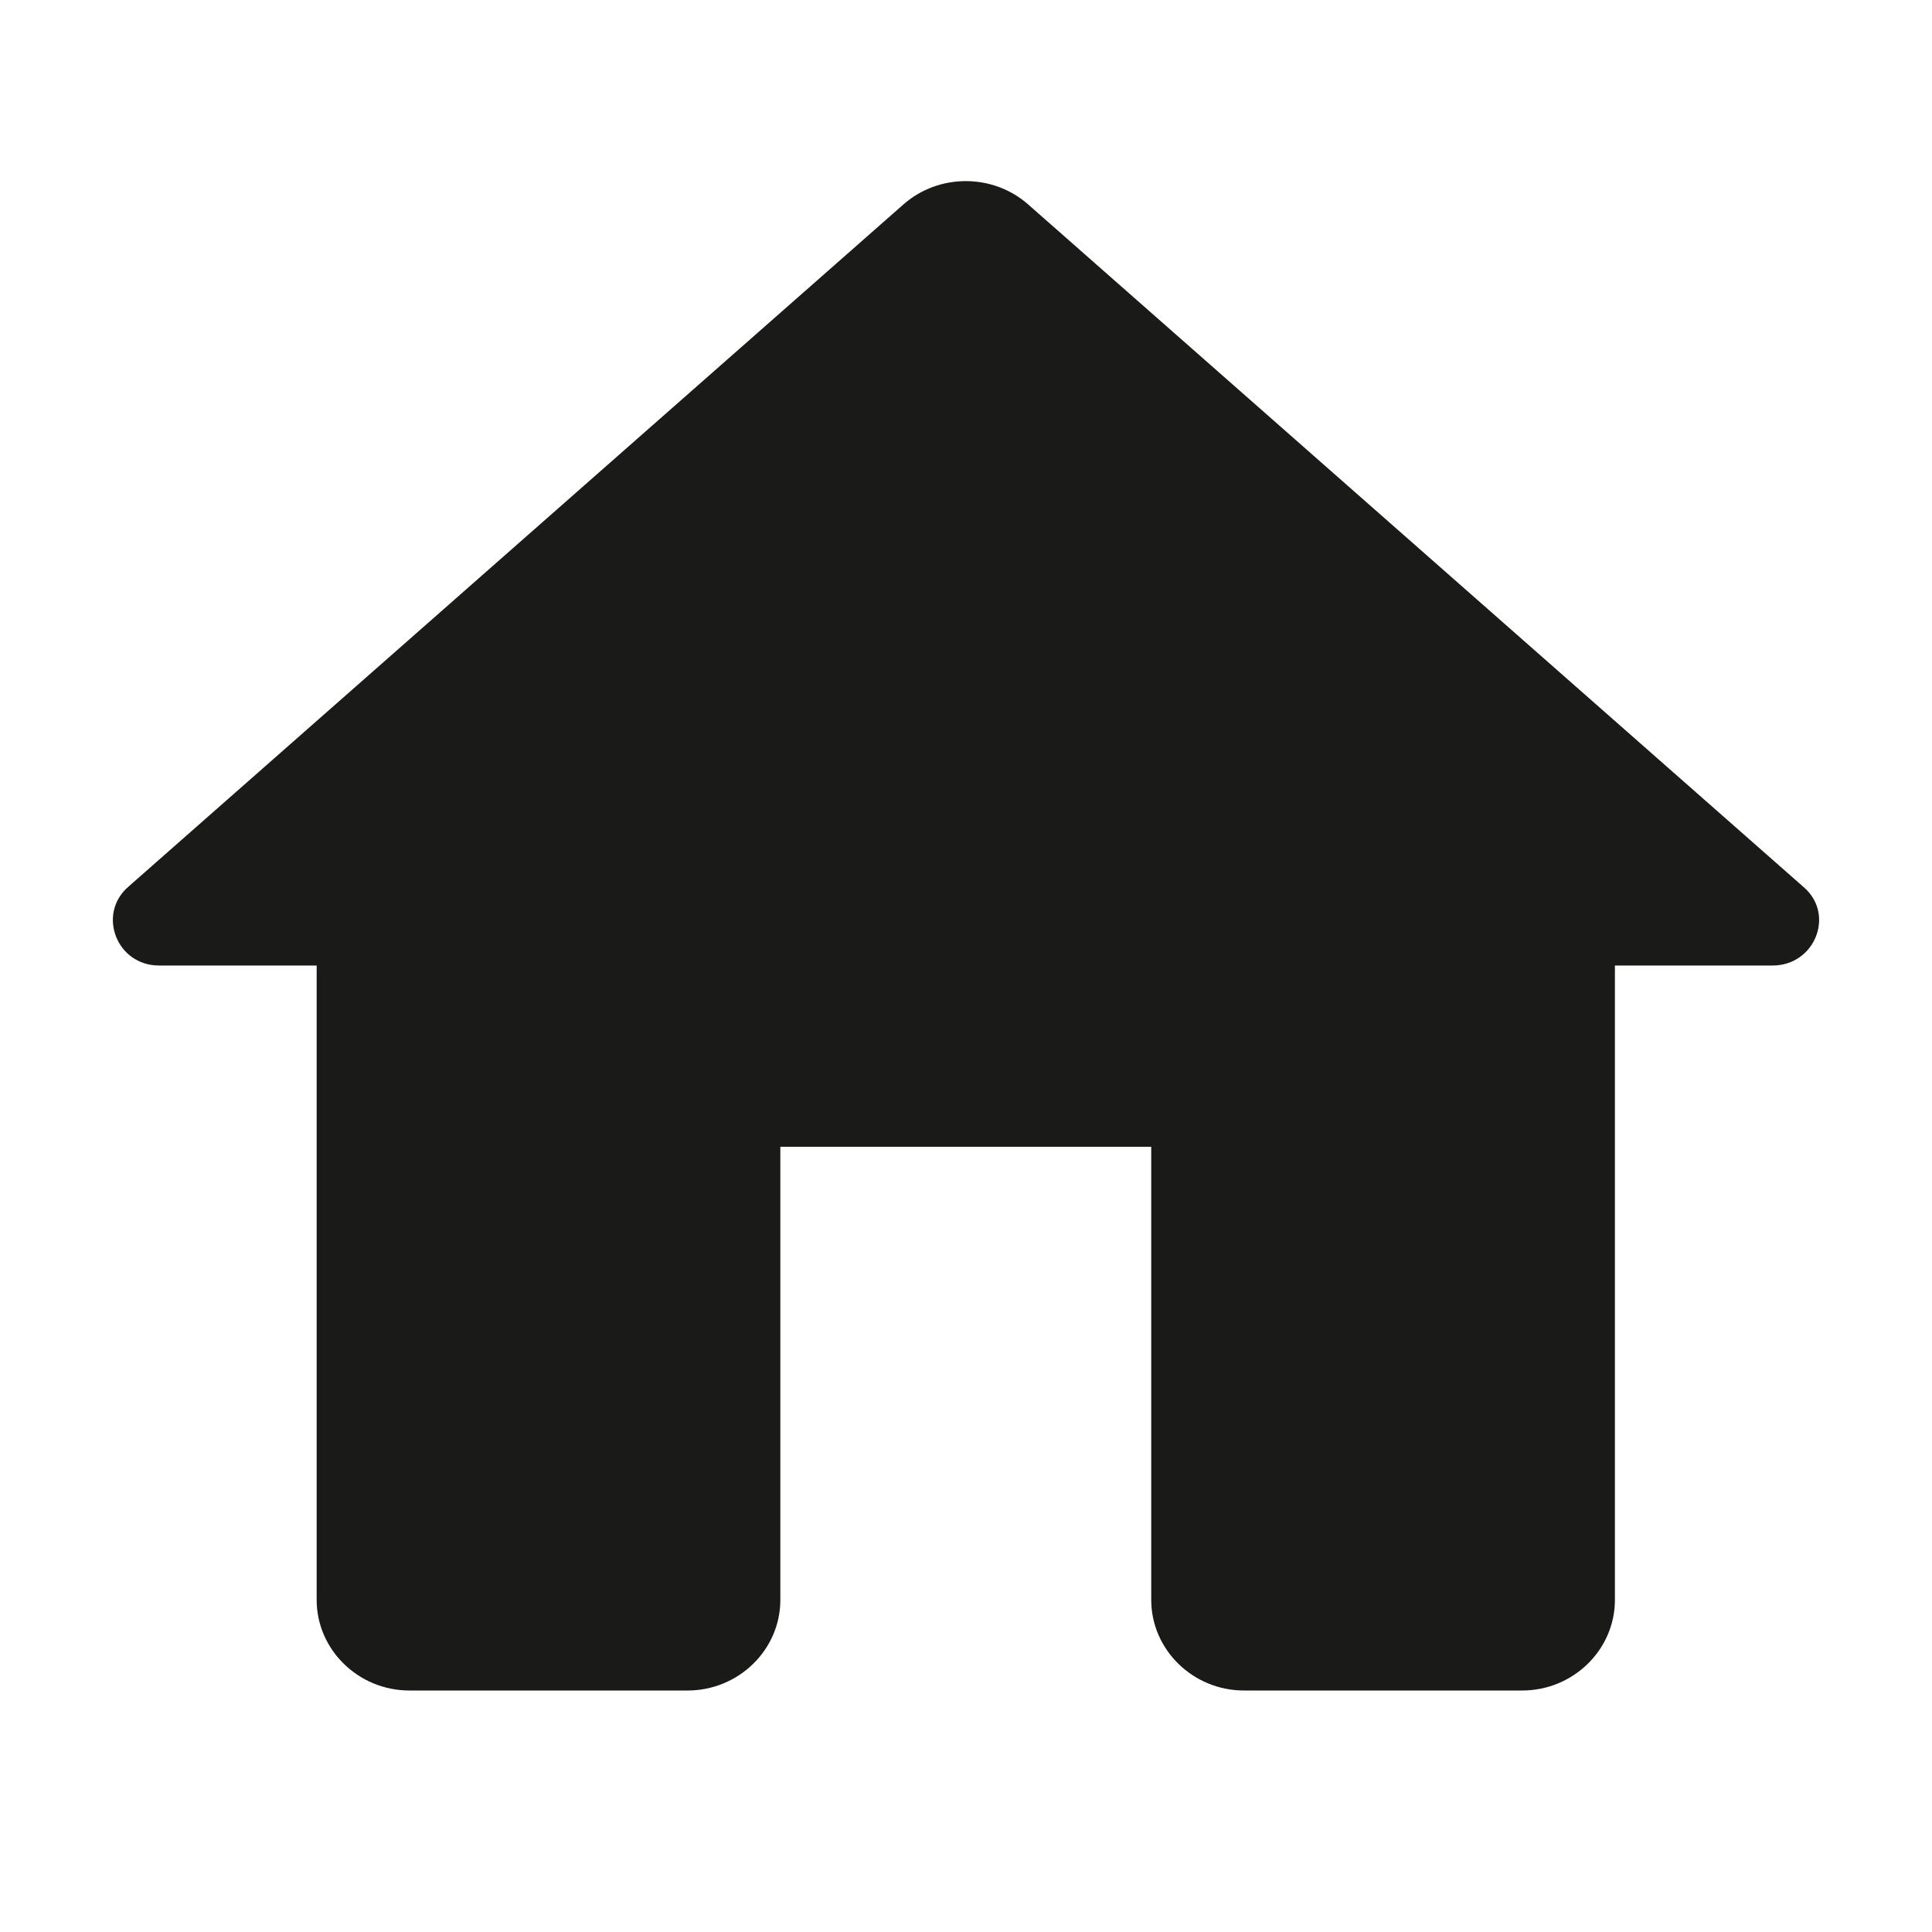
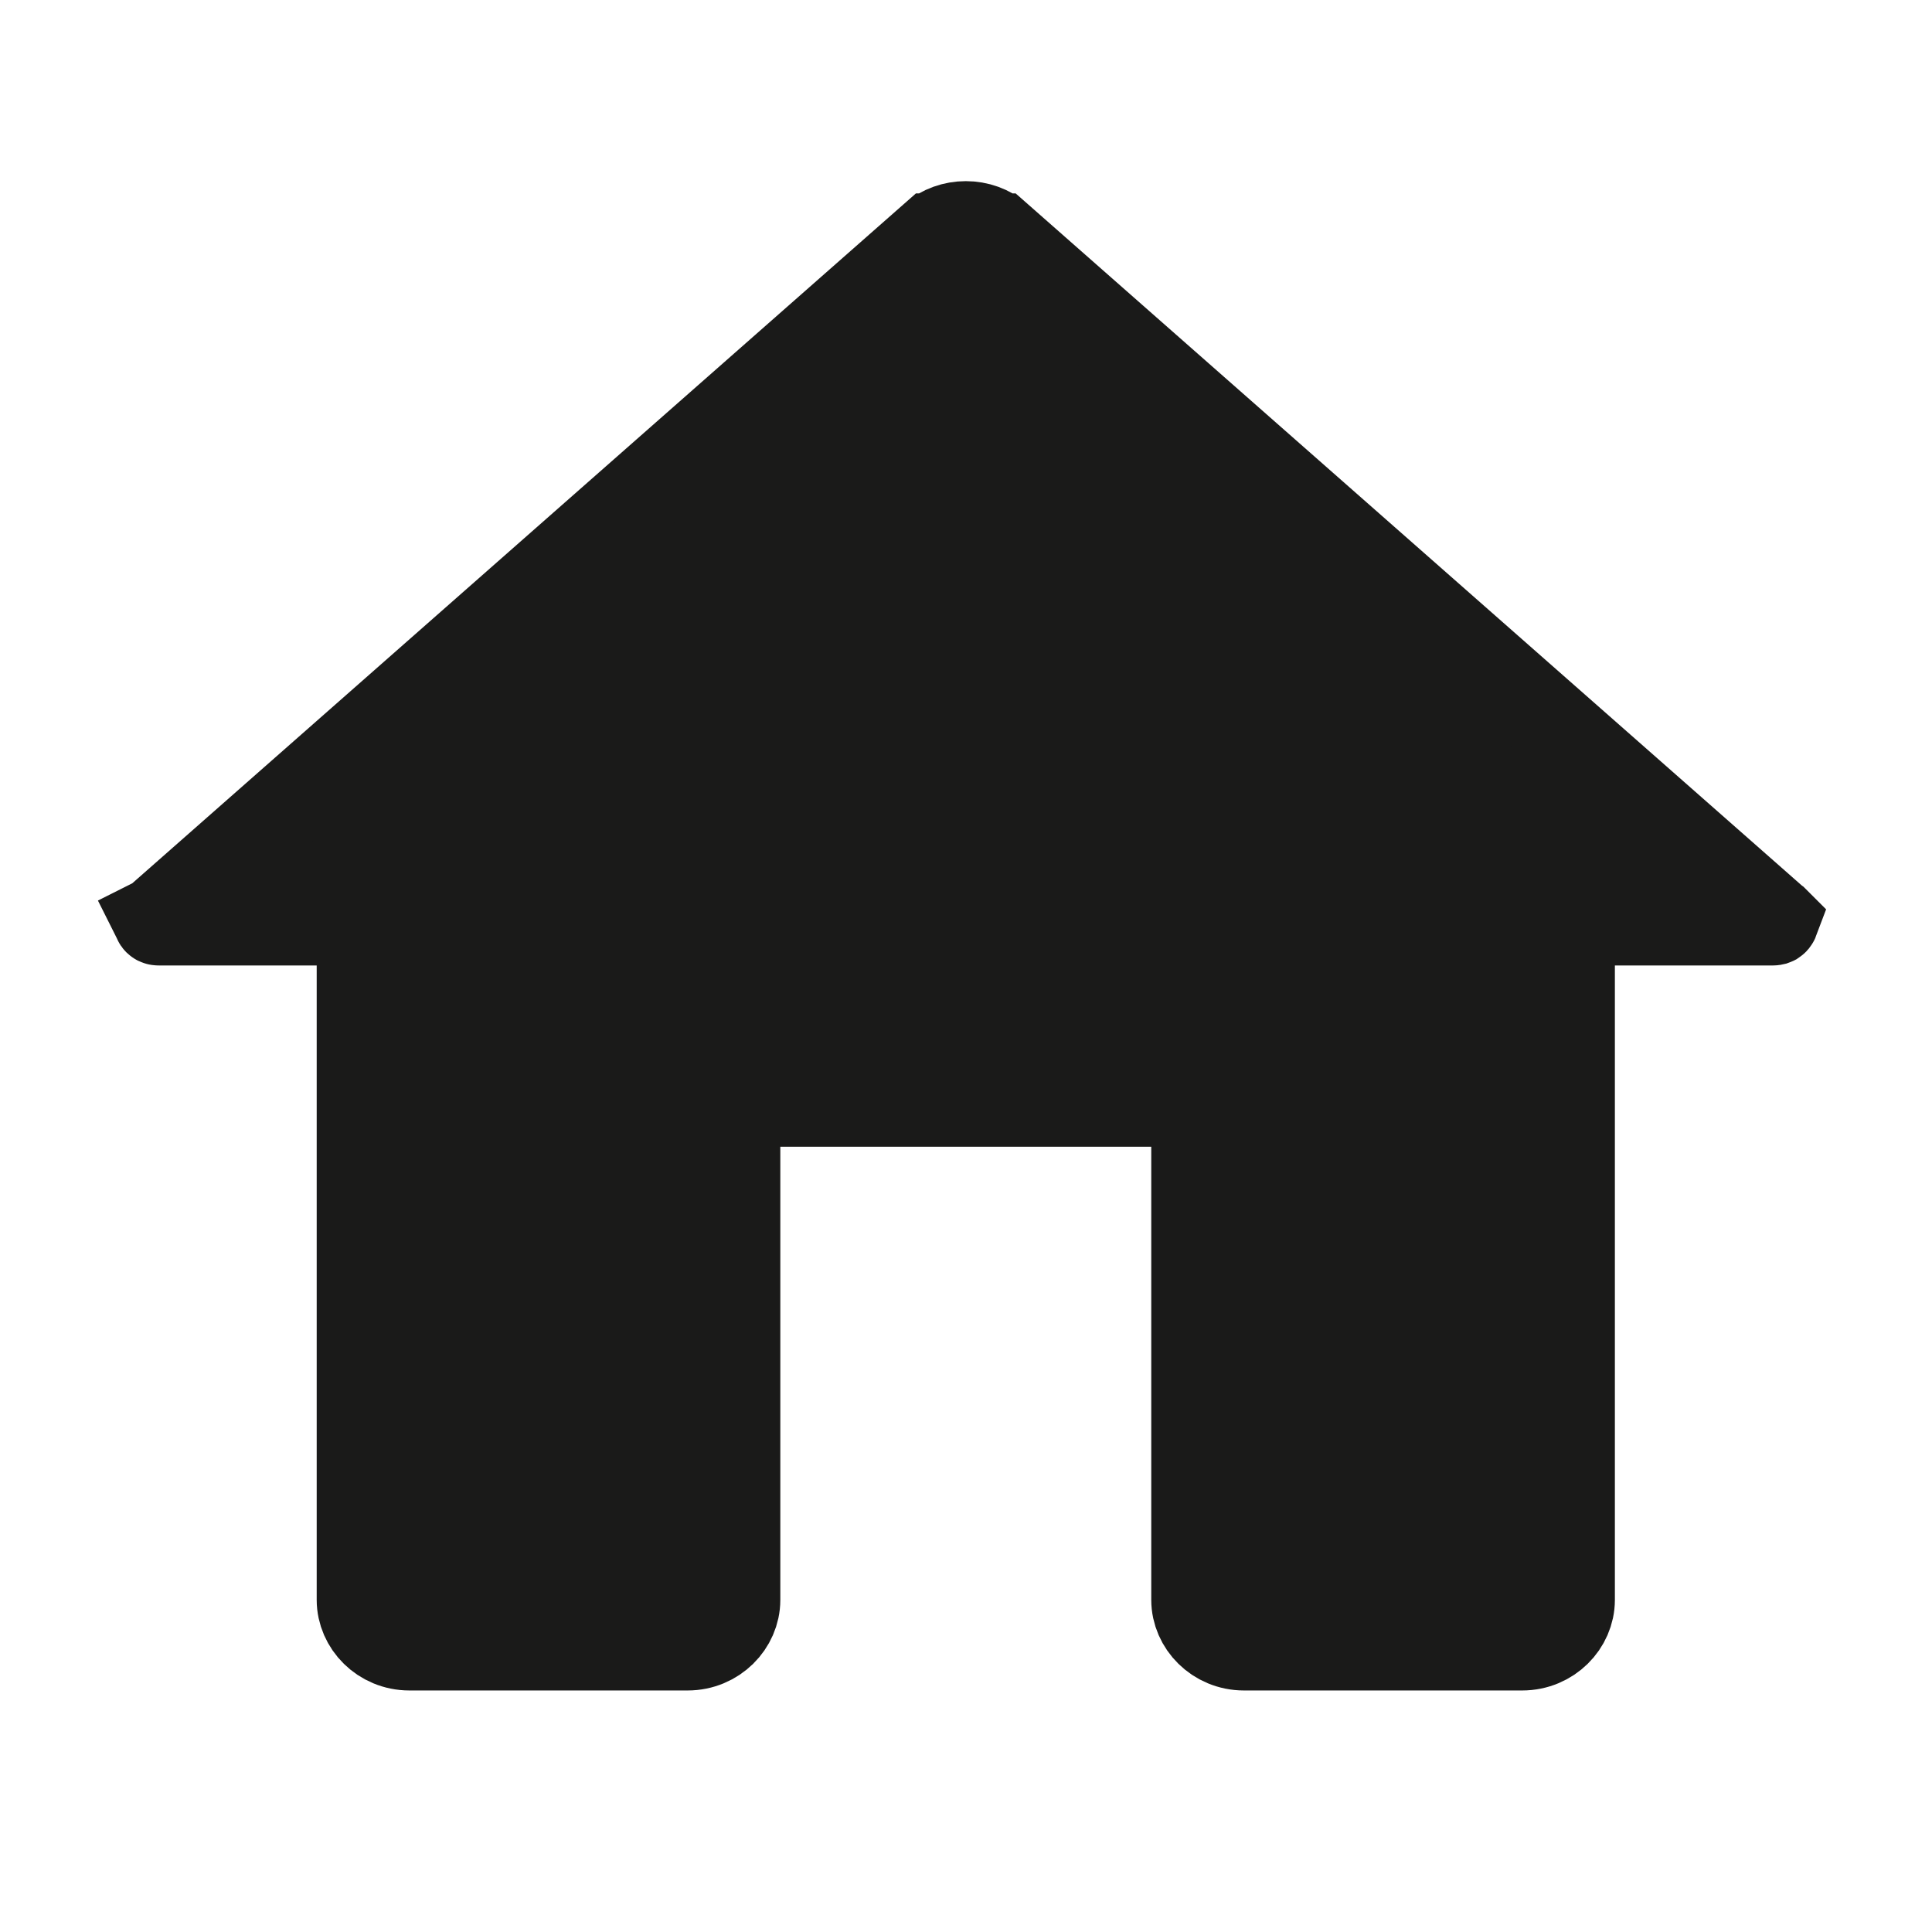
<svg xmlns="http://www.w3.org/2000/svg" width="32" height="32" viewBox="0 0 32 32" fill="none">
-   <path d="M12.925 26.499V18.994H19.068V26.499C19.068 27.325 19.76 28 20.604 28H25.212C26.057 28 26.748 27.325 26.748 26.499V15.992H29.359C30.066 15.992 30.403 15.136 29.866 14.686L17.026 3.383C16.442 2.872 15.551 2.872 14.967 3.383L2.127 14.686C1.605 15.136 1.928 15.992 2.634 15.992H5.245V26.499C5.245 27.325 5.936 28 6.781 28H11.389C12.234 28 12.925 27.325 12.925 26.499Z" fill="#1A1A19" />
+   <path d="M12.925 18.269H12.2V18.994V26.499C12.2 26.909 11.849 27.275 11.389 27.275H6.781C6.321 27.275 5.97 26.909 5.97 26.499V15.992V15.267H5.245H2.634C2.62 15.267 2.612 15.265 2.61 15.264C2.608 15.263 2.607 15.263 2.606 15.262C2.605 15.261 2.6 15.257 2.597 15.248C2.595 15.245 2.595 15.242 2.594 15.24C2.596 15.239 2.598 15.237 2.601 15.235L2.601 15.235L2.606 15.23L15.444 3.928C15.445 3.928 15.445 3.928 15.445 3.928C15.756 3.657 16.238 3.657 16.548 3.928C16.548 3.928 16.548 3.928 16.549 3.928L29.387 15.23L29.394 15.236L29.401 15.241C29.402 15.242 29.403 15.243 29.404 15.244C29.401 15.252 29.395 15.258 29.392 15.26C29.39 15.261 29.388 15.263 29.385 15.264C29.381 15.265 29.373 15.267 29.359 15.267H26.748H26.023V15.992V26.499C26.023 26.909 25.672 27.275 25.212 27.275H20.604C20.144 27.275 19.793 26.909 19.793 26.499V18.994V18.269H19.068H12.925Z" fill="#1A1A19" stroke="#1A1A19" stroke-width="1.449" />
</svg>
